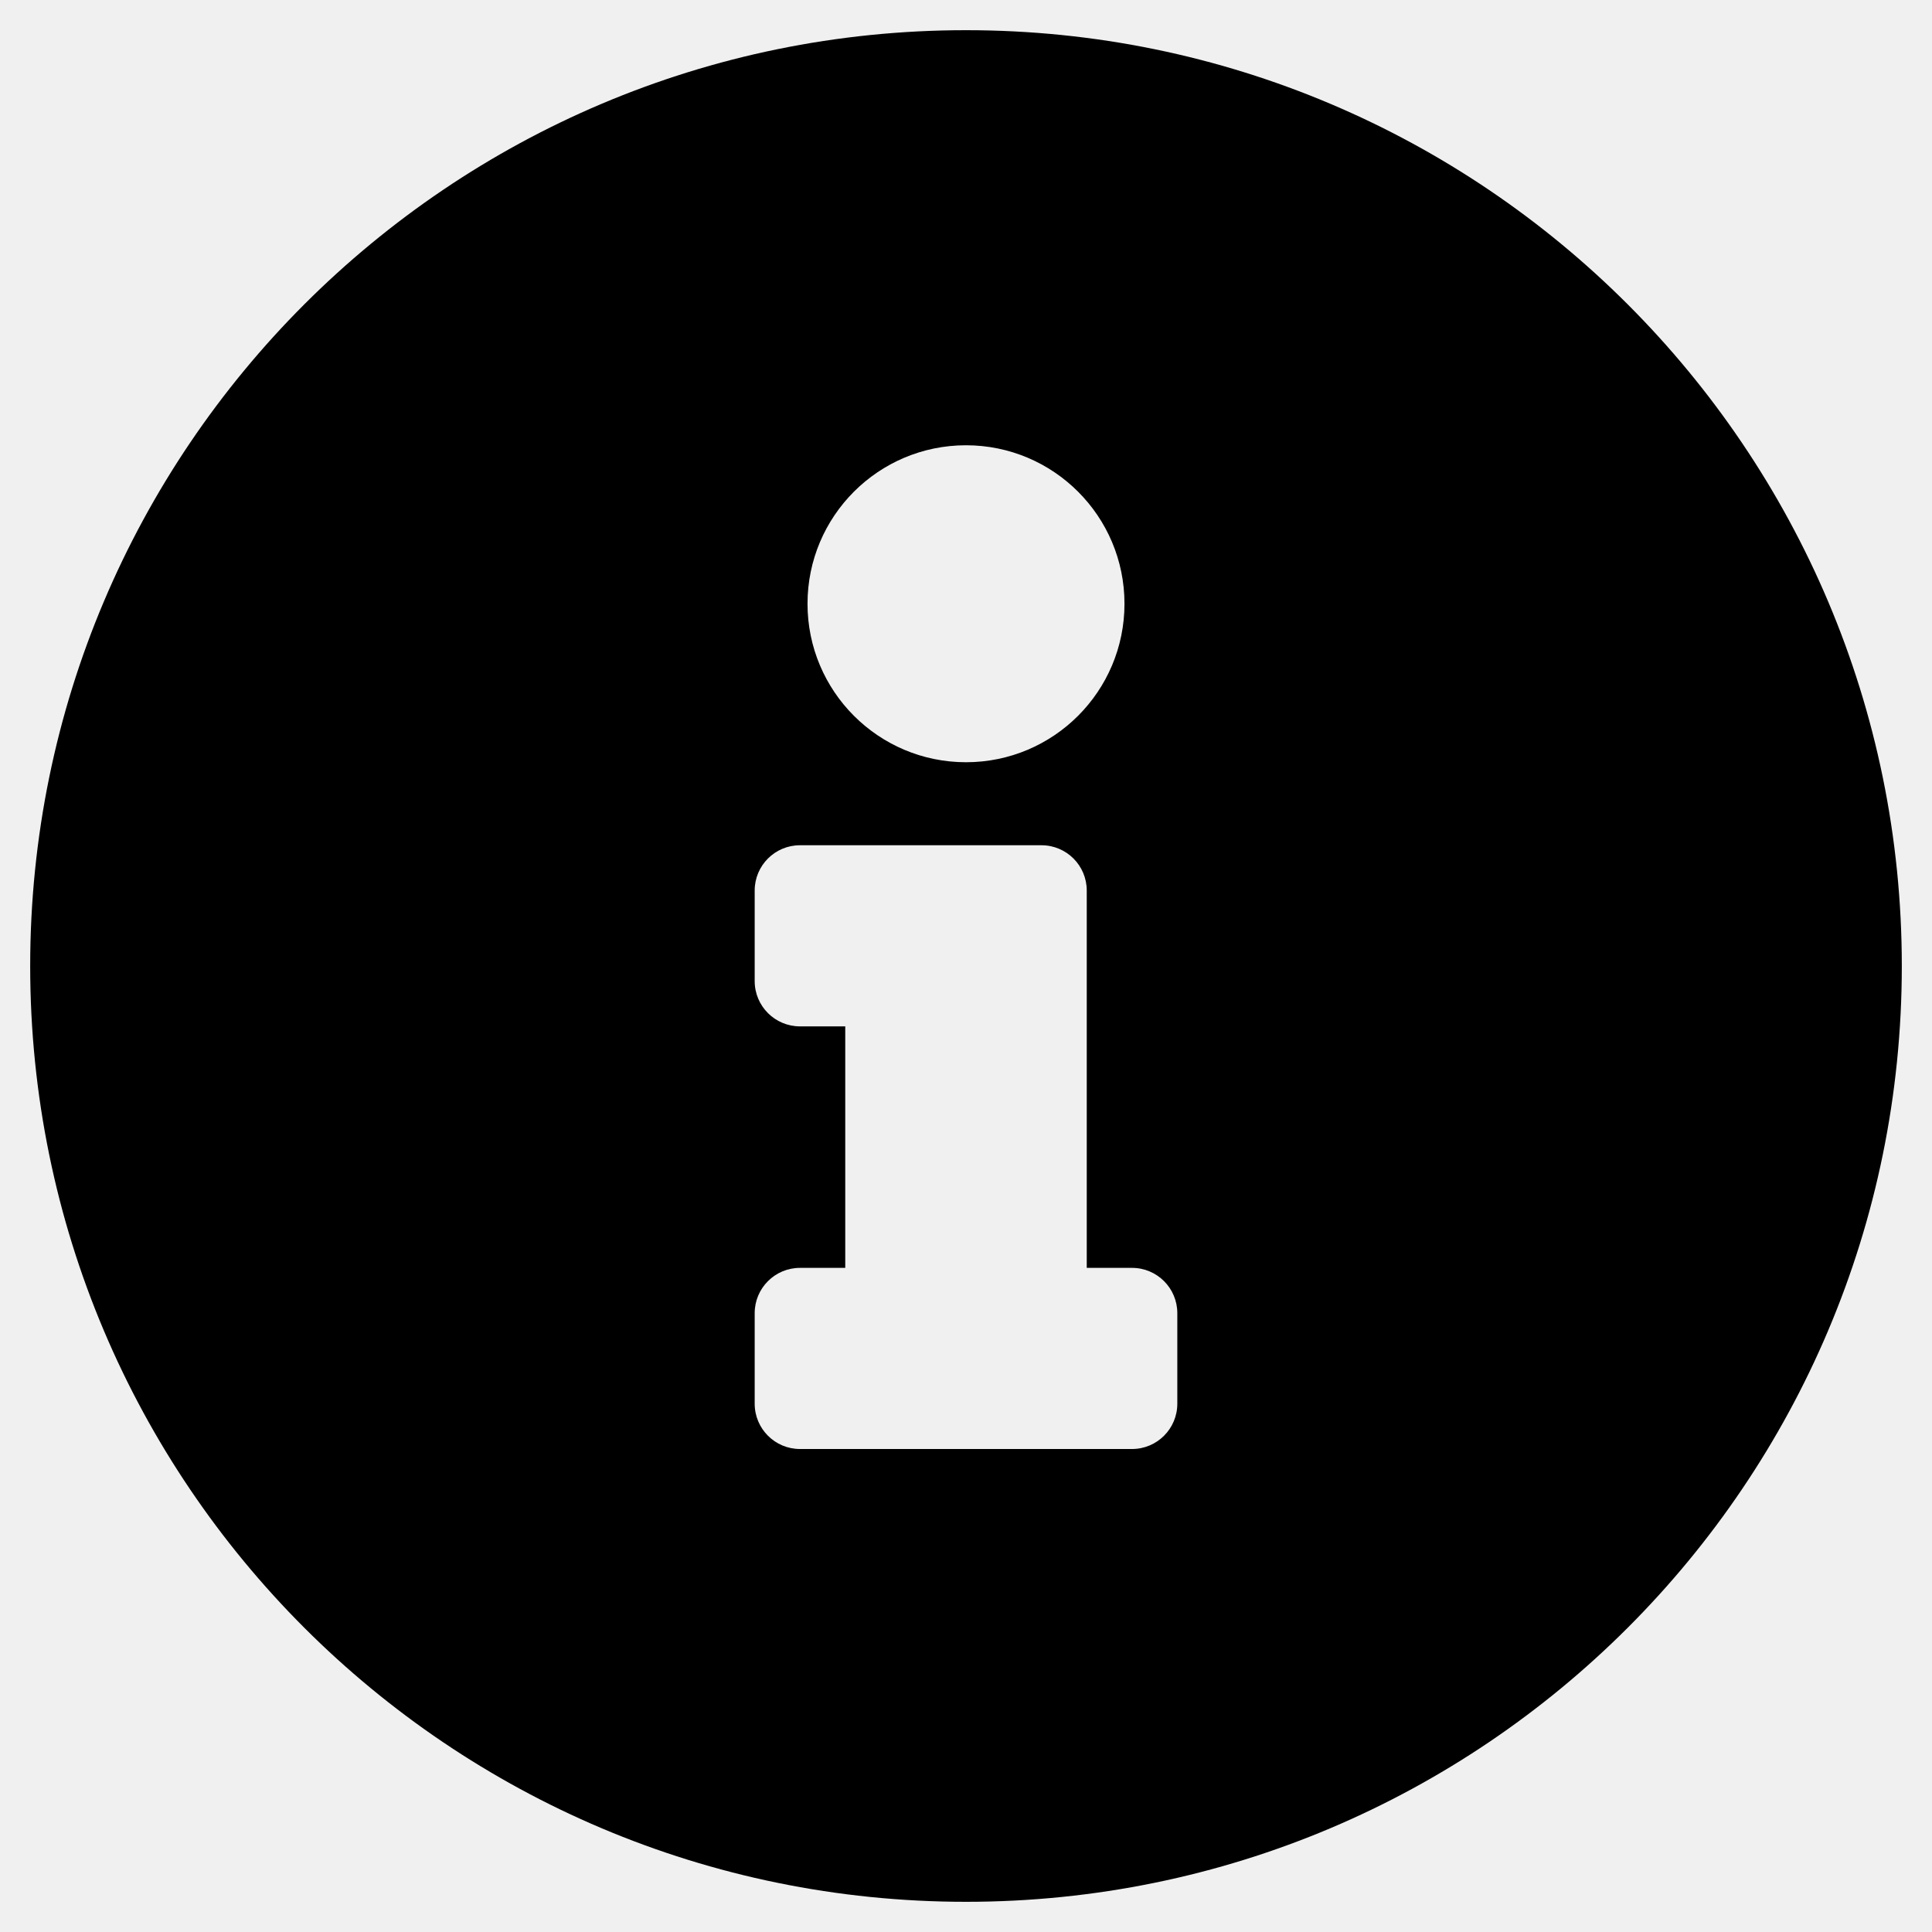
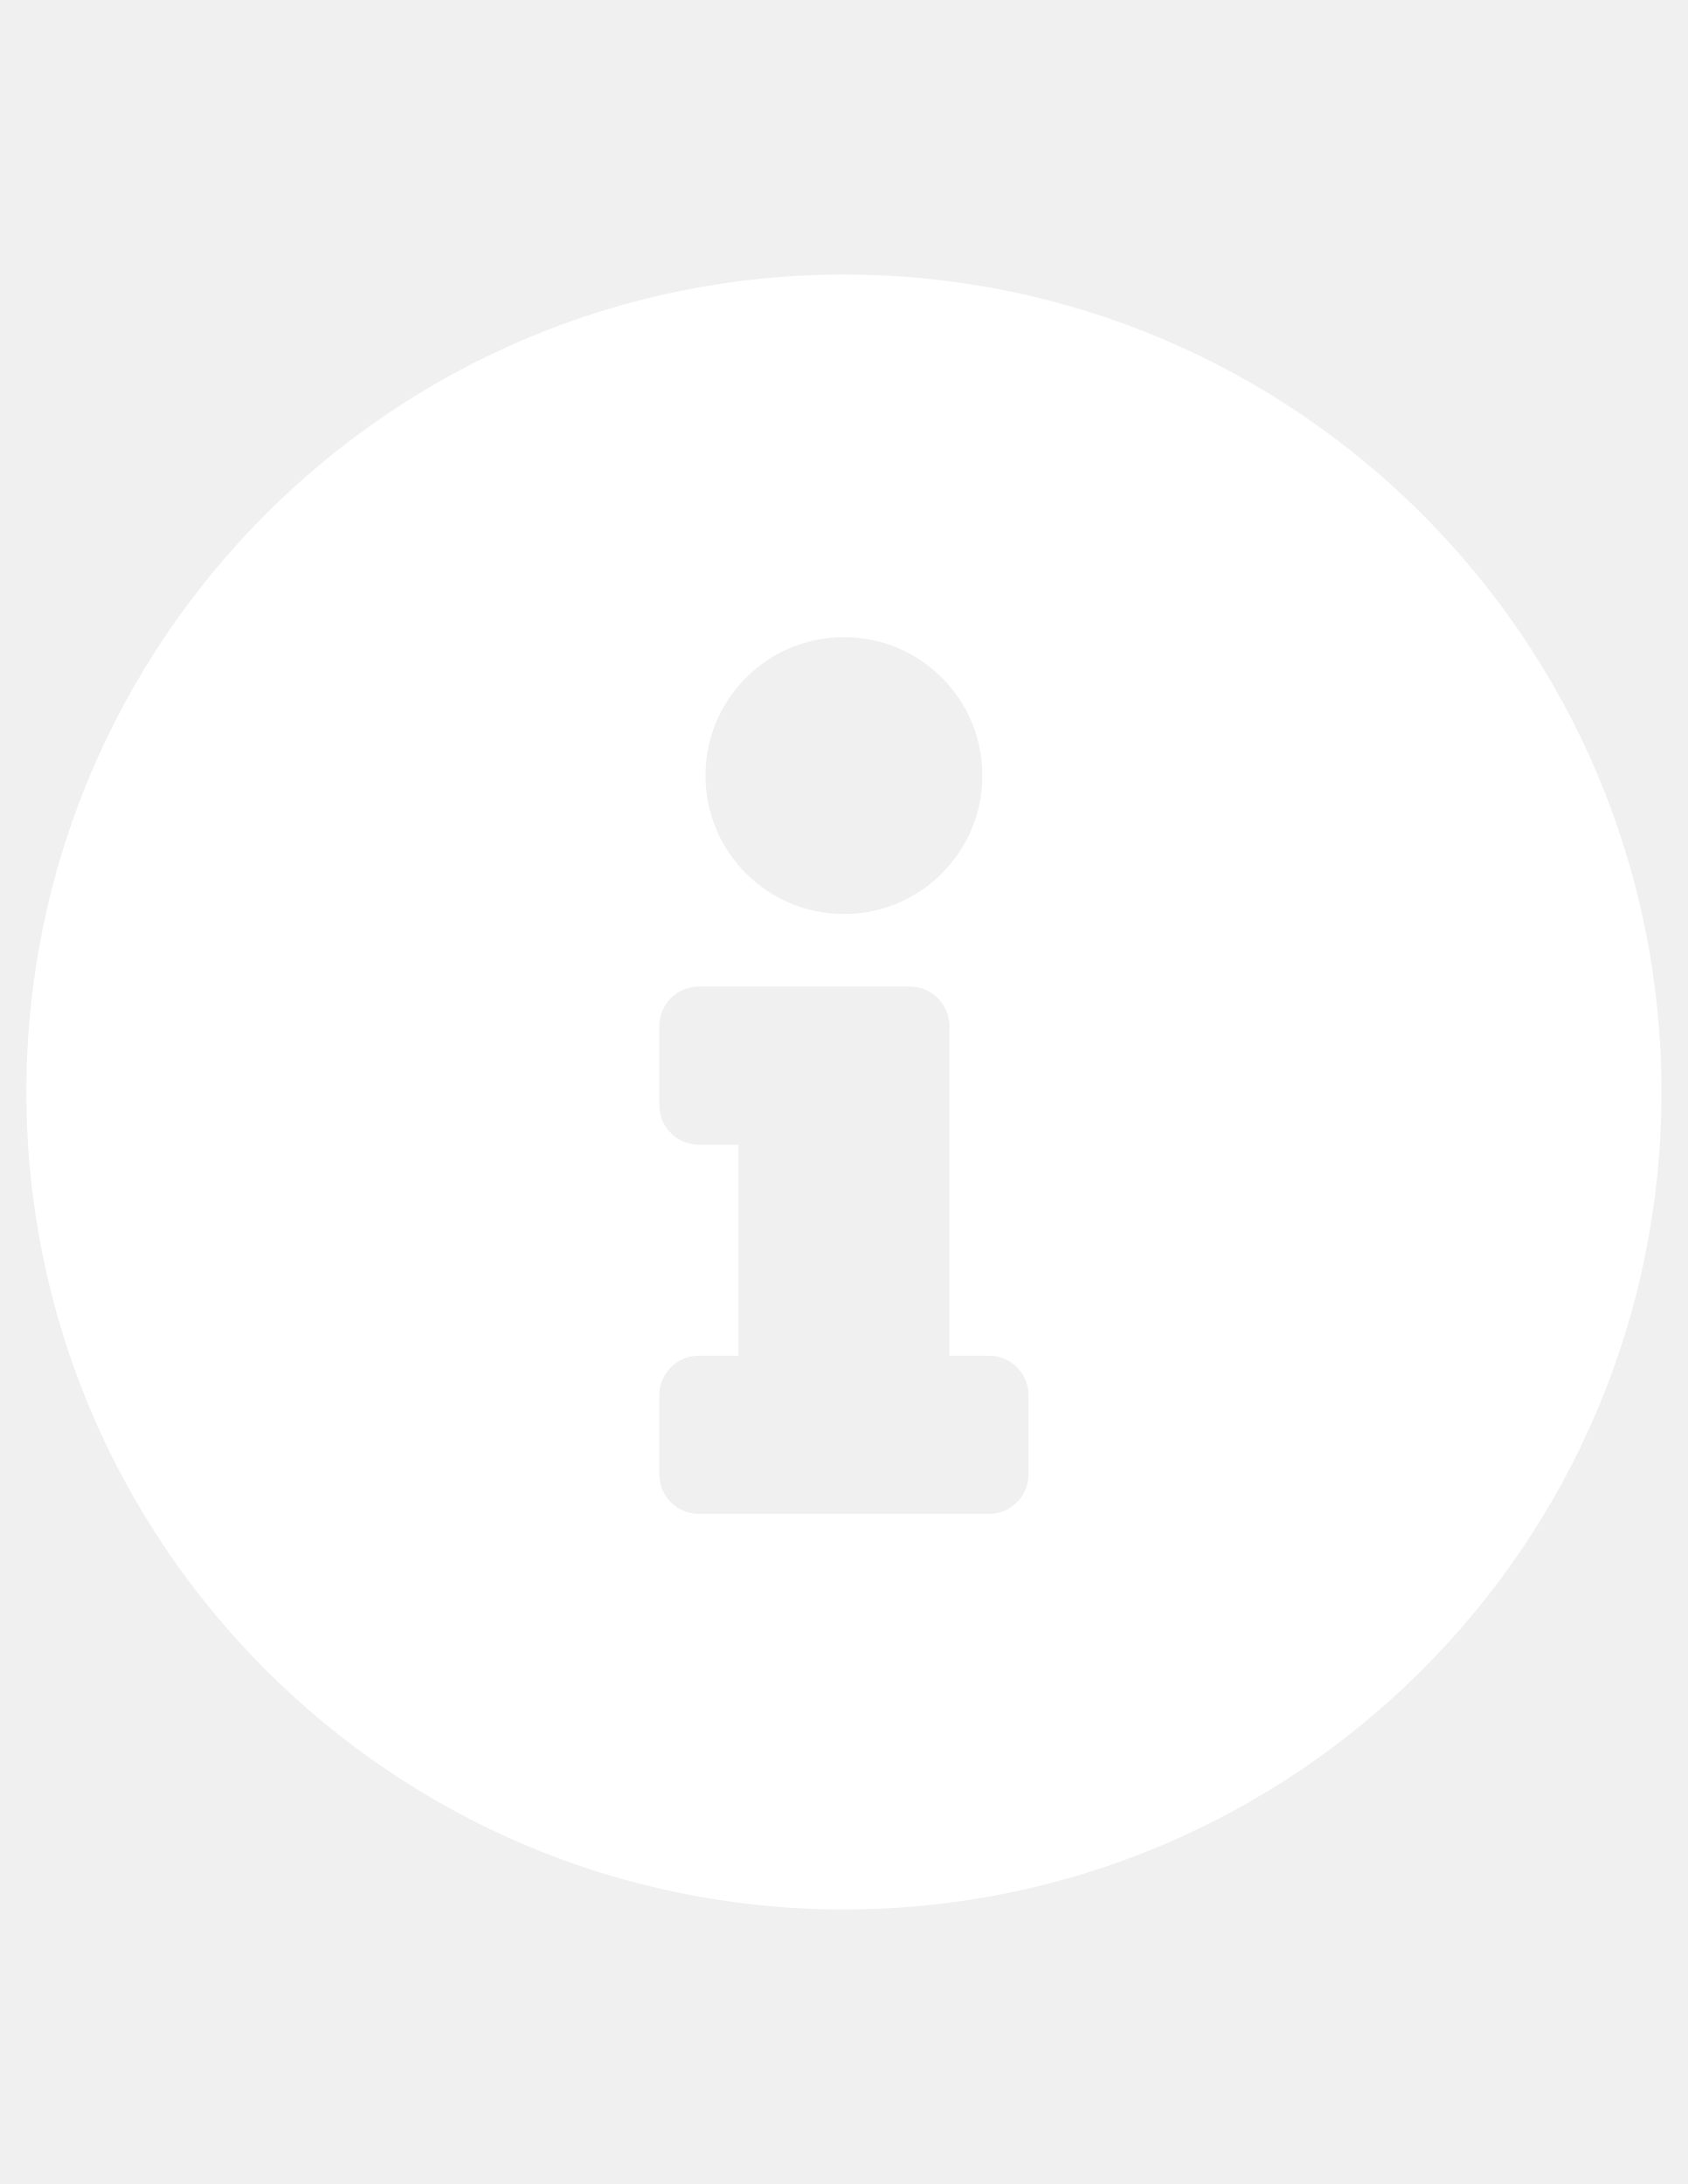
- <svg xmlns="http://www.w3.org/2000/svg" aria-hidden="true" focusable="false" data-prefix="fas" data-icon="info-circle" class="svg-inline--fa fa-info-circle fa-w-16" role="img" viewBox="0 0 512 512">
-   <path fill="currentColor" d="M256 8C119.043 8 8 119.083 8 256c0 136.997 111.043 248 248 248s248-111.003 248-248C504 119.083 392.957 8 256 8zm0 110c23.196 0 42 18.804 42 42s-18.804 42-42 42-42-18.804-42-42 18.804-42 42-42zm56 254c0 6.627-5.373 12-12 12h-88c-6.627 0-12-5.373-12-12v-24c0-6.627 5.373-12 12-12h12v-64h-12c-6.627 0-12-5.373-12-12v-24c0-6.627 5.373-12 12-12h64c6.627 0 12 5.373 12 12v100h12c6.627 0 12 5.373 12 12v24z" />
+ <svg xmlns="http://www.w3.org/2000/svg" version="1.1" id="Layer_1" focusable="false" x="0px" y="0px" width="612px" height="792px" viewBox="0 0 612 792" enable-background="new 0 0 612 792" xml:space="preserve">
+   <path fill="#FFFFFF" d="M306,99.563C142.293,99.563,9.563,232.341,9.563,396c0,163.754,132.731,296.438,296.438,296.438  c163.706,0,296.438-132.684,296.438-296.438C602.438,232.341,469.706,99.563,306,99.563z M306,231.047  c27.727,0,50.203,22.477,50.203,50.203S333.727,331.453,306,331.453s-50.203-22.477-50.203-50.203S278.273,231.047,306,231.047z   M372.938,534.656c0,7.921-6.423,14.344-14.344,14.344H253.406c-7.921,0-14.344-6.423-14.344-14.344v-28.688  c0-7.921,6.422-14.344,14.344-14.344h14.344v-76.5h-14.344c-7.921,0-14.344-6.422-14.344-14.344v-28.688  c0-7.921,6.422-14.344,14.344-14.344h76.5c7.921,0,14.344,6.422,14.344,14.344v119.531h14.344c7.921,0,14.344,6.423,14.344,14.344  V534.656z" />
</svg>
